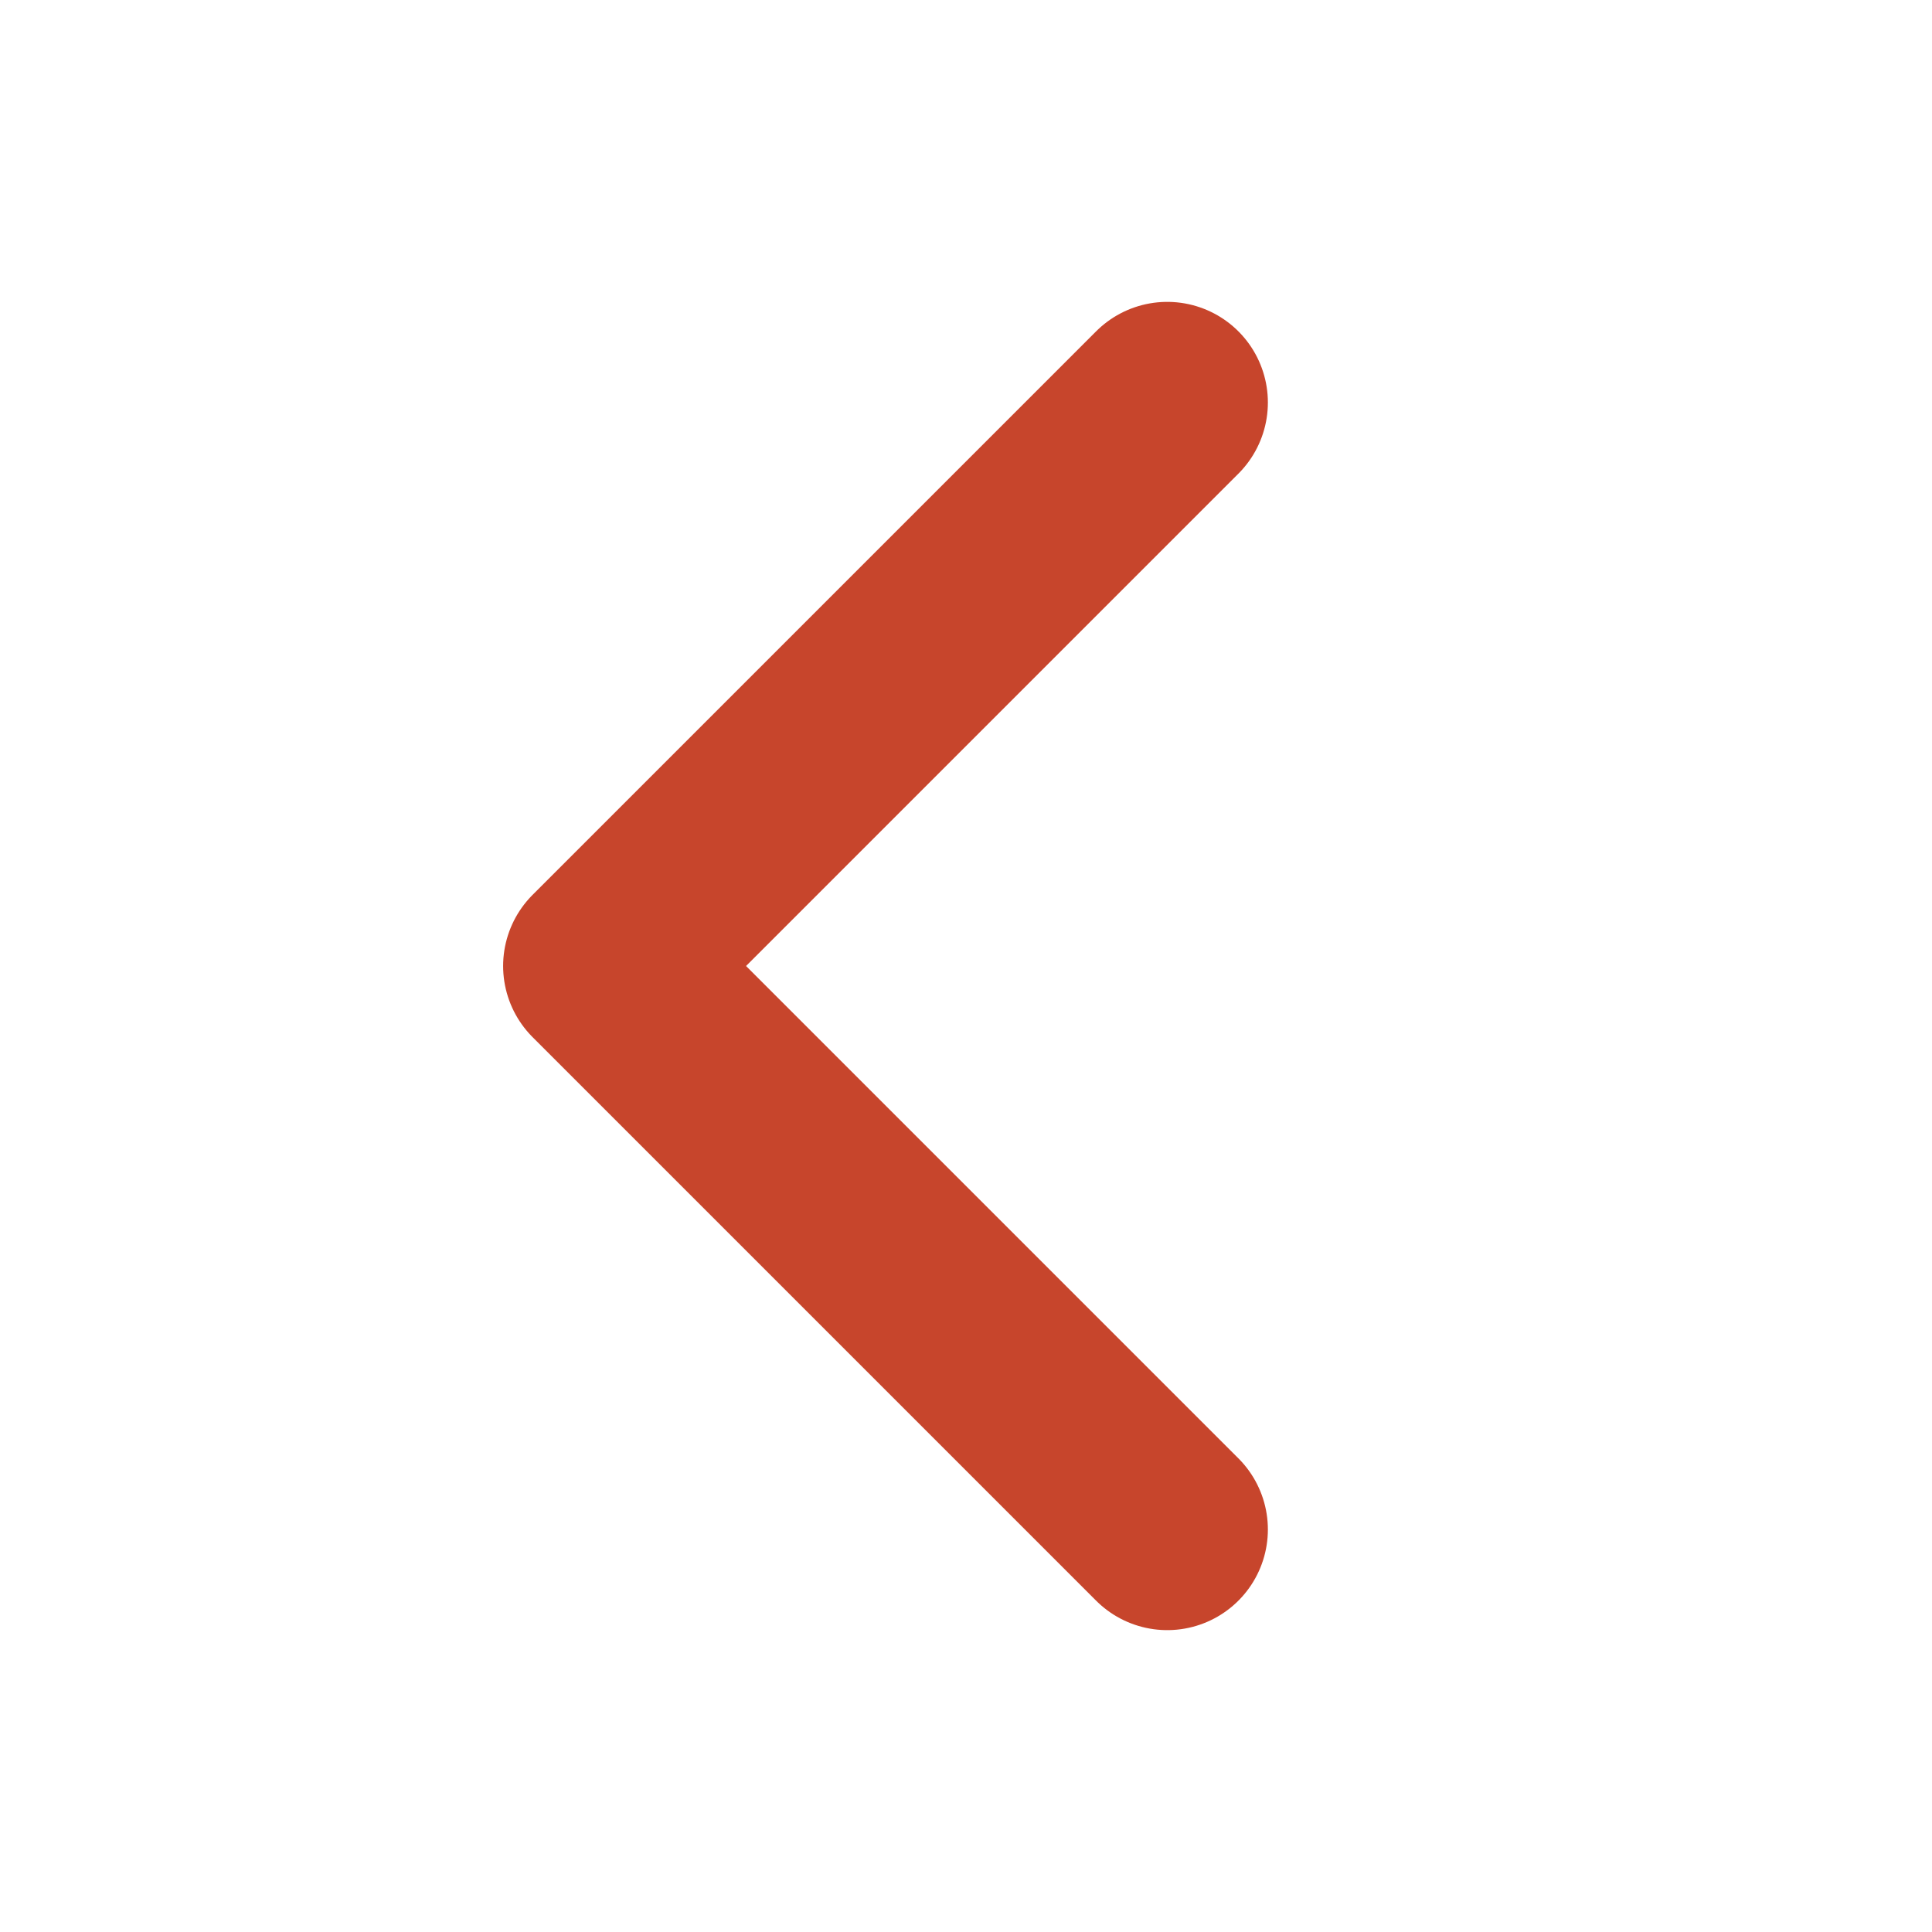
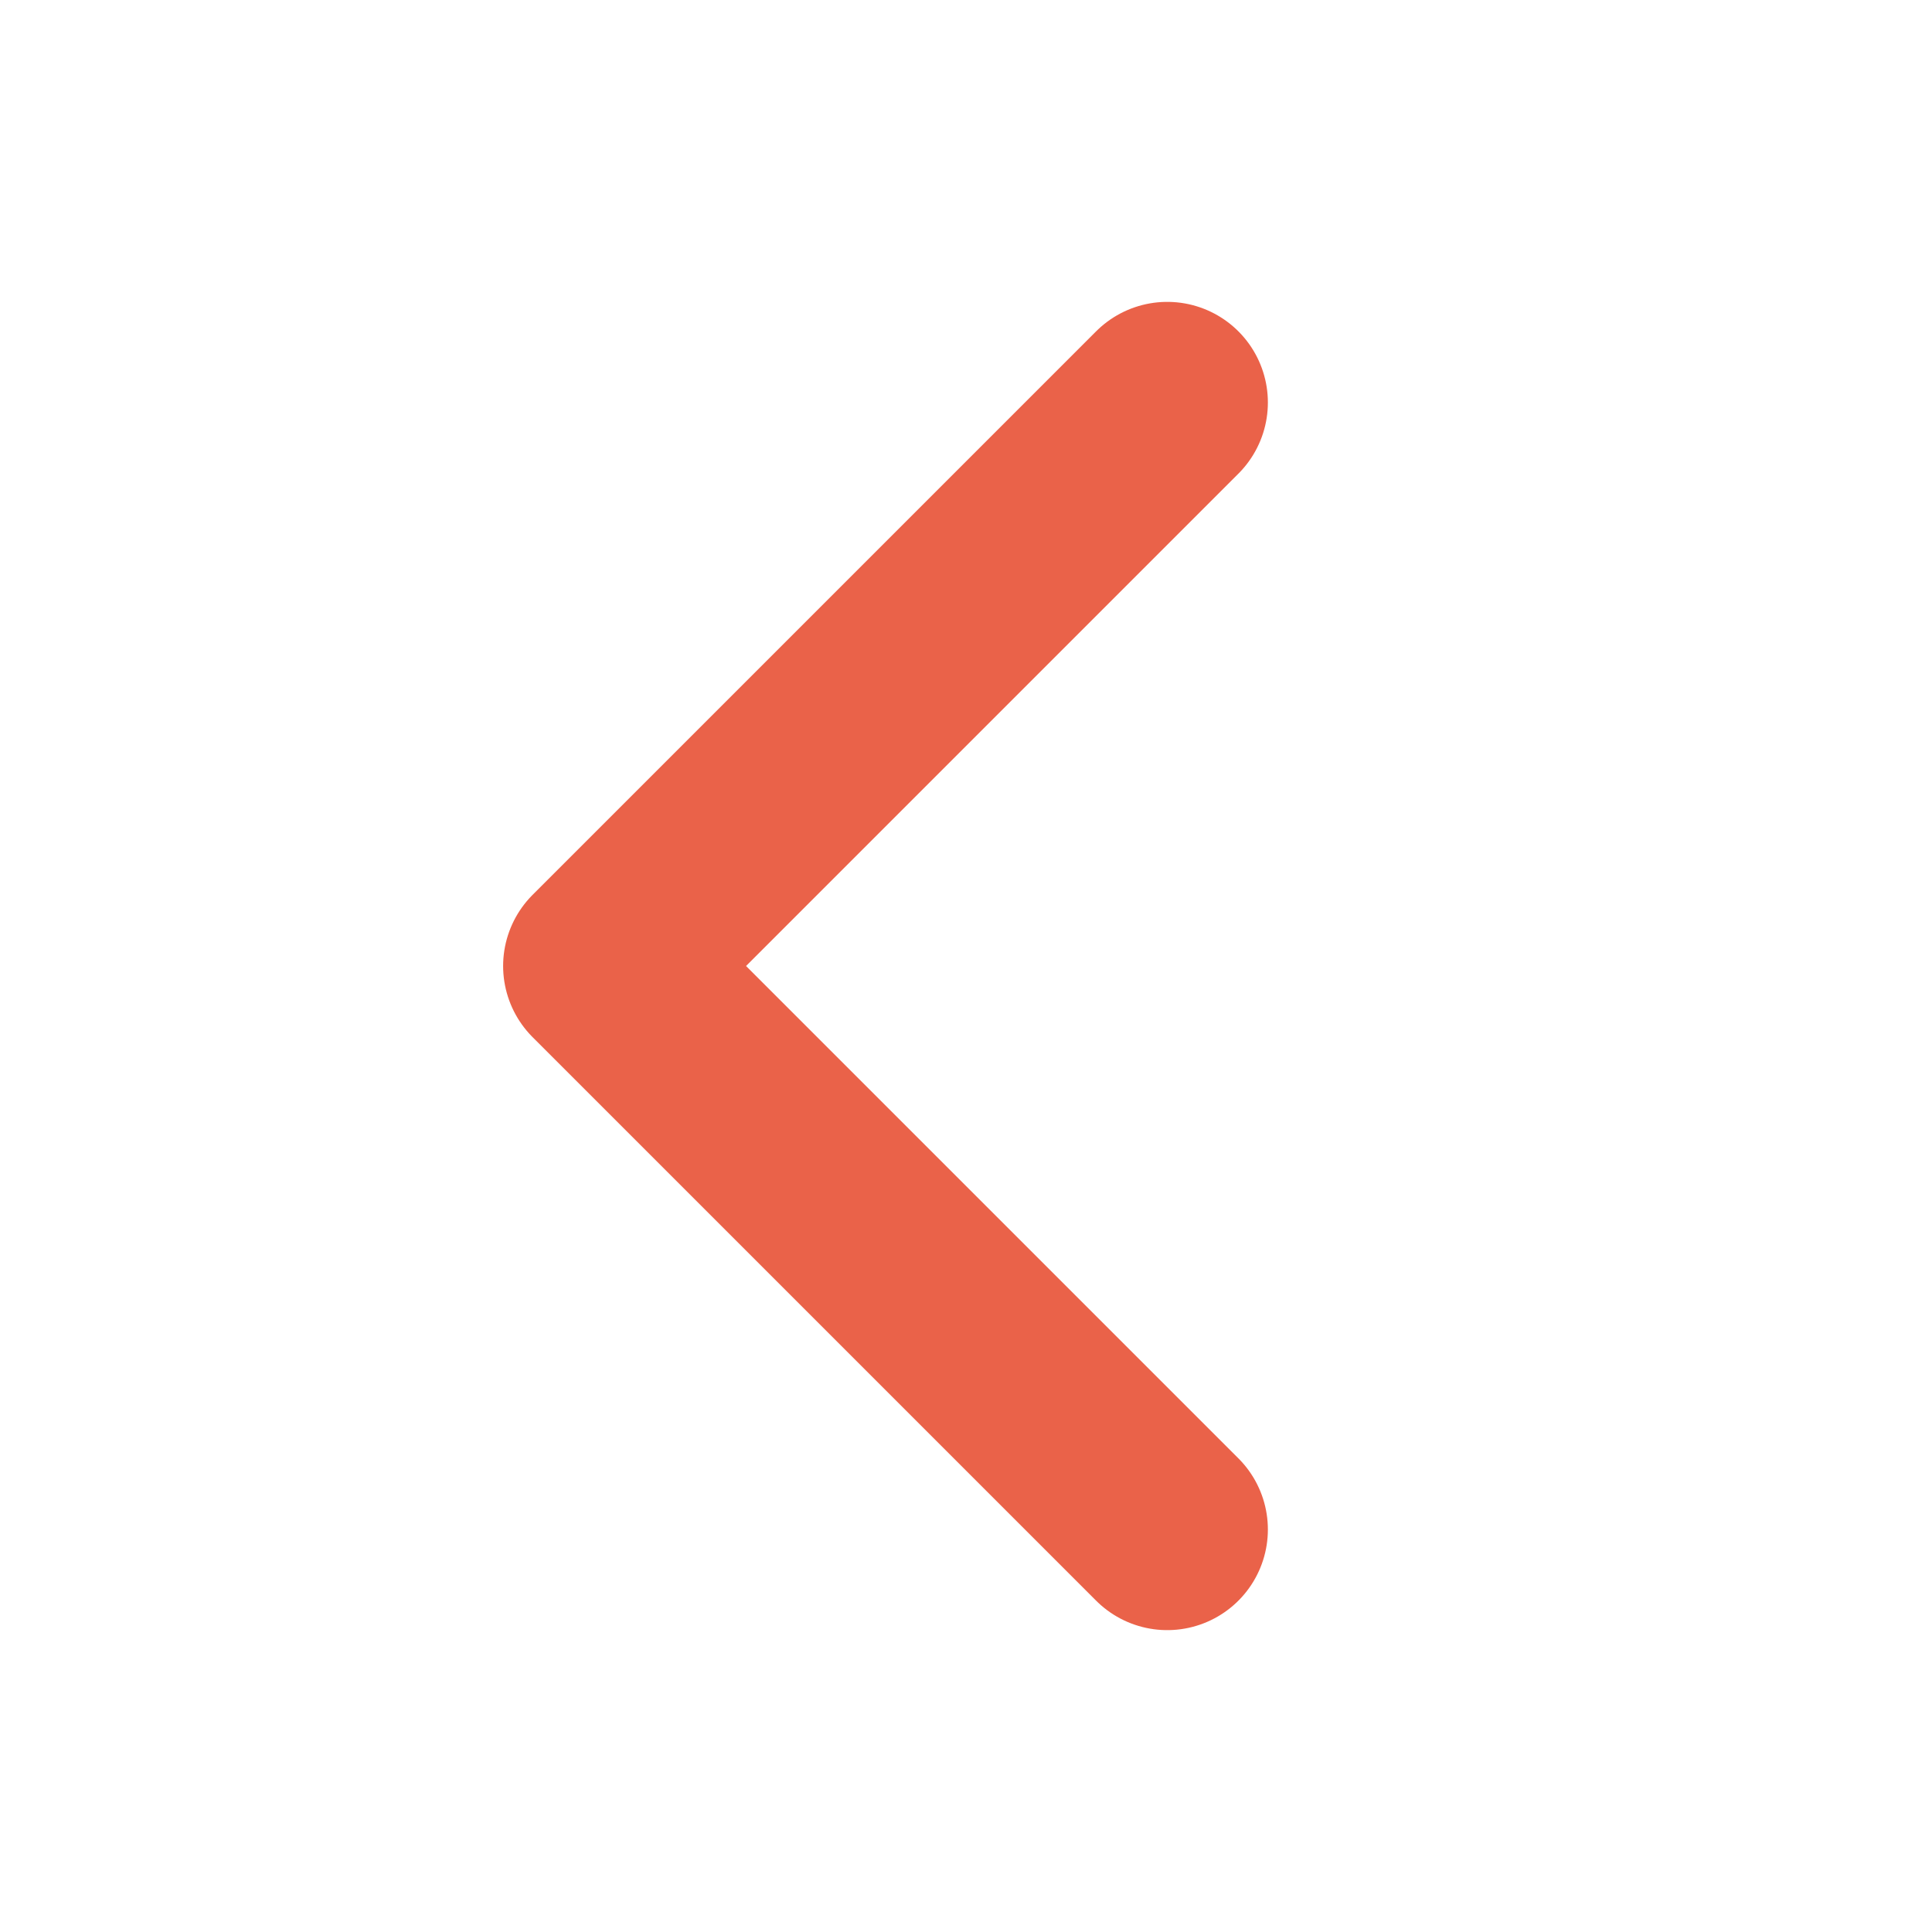
<svg xmlns="http://www.w3.org/2000/svg" width="24" height="24" viewBox="0 0 24 24" fill="none">
-   <path d="M14.5 5L7.5 12L14.5 19" stroke="#c7452c" stroke-width="2.5" stroke-linecap="round" stroke-linejoin="round" />
+   <path d="M14.5 5L7.5 12L14.5 19" stroke="#EA6249" stroke-width="2.5" stroke-linecap="round" stroke-linejoin="round" />
</svg>
